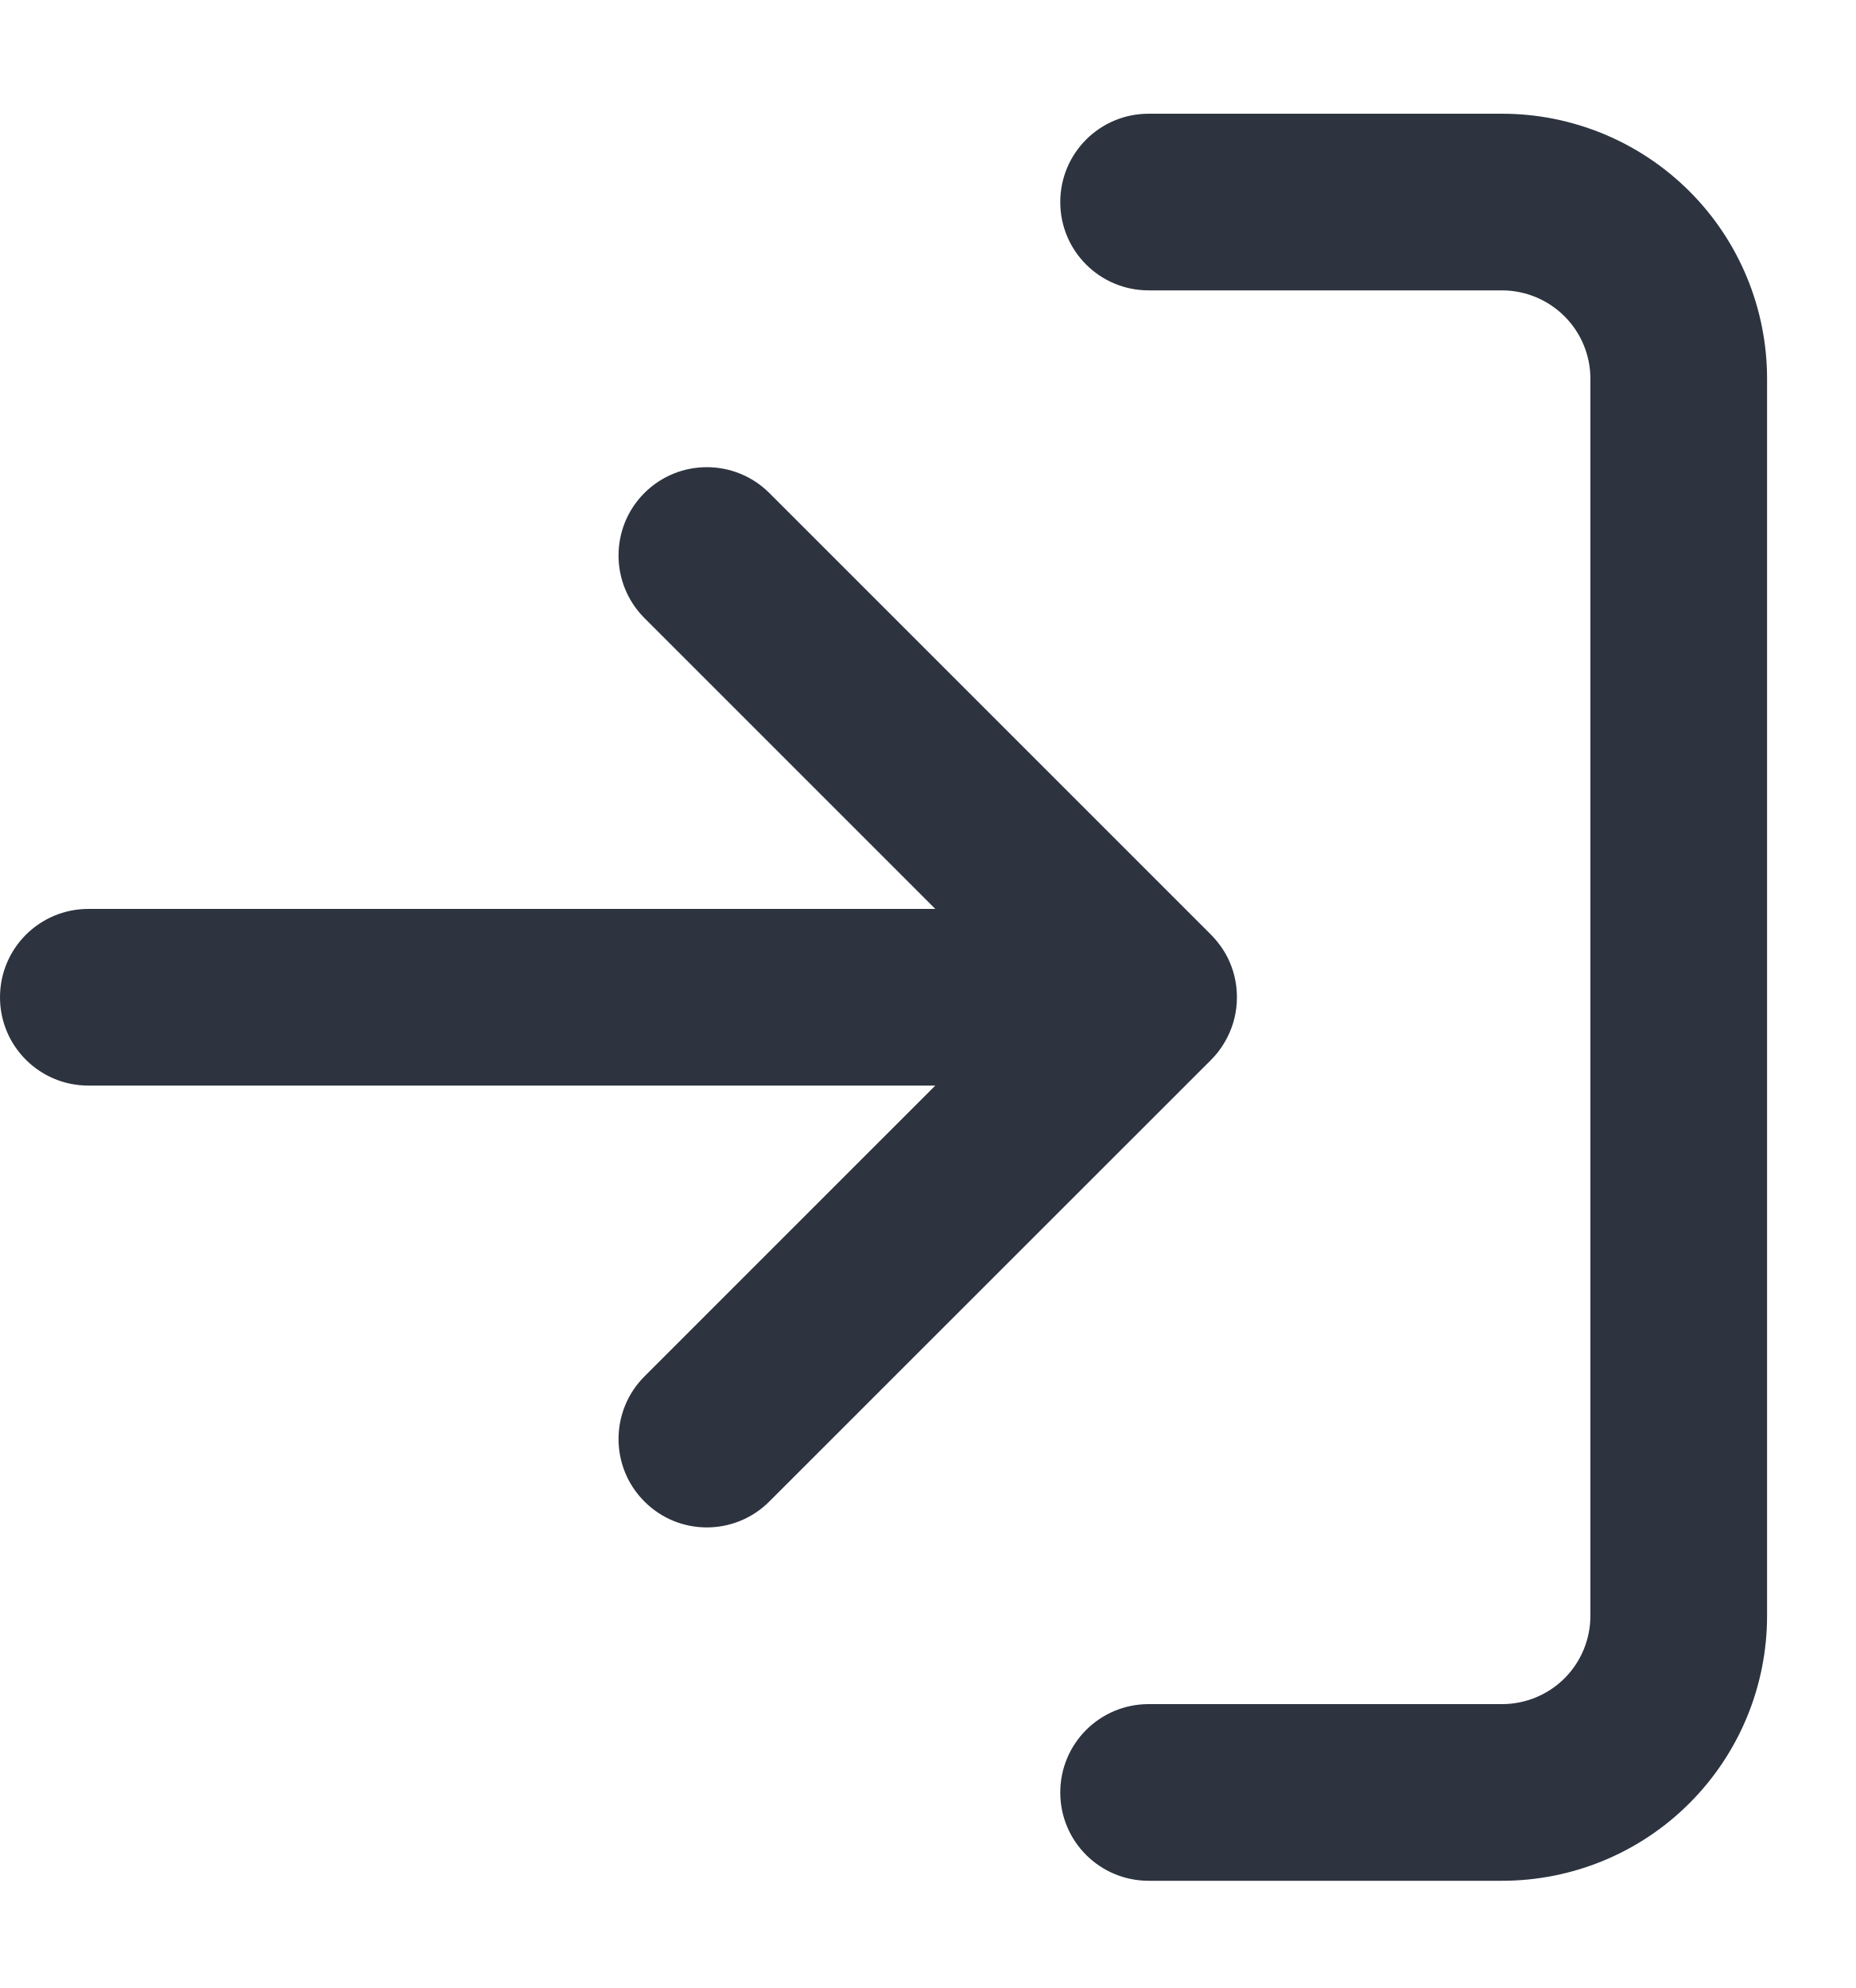
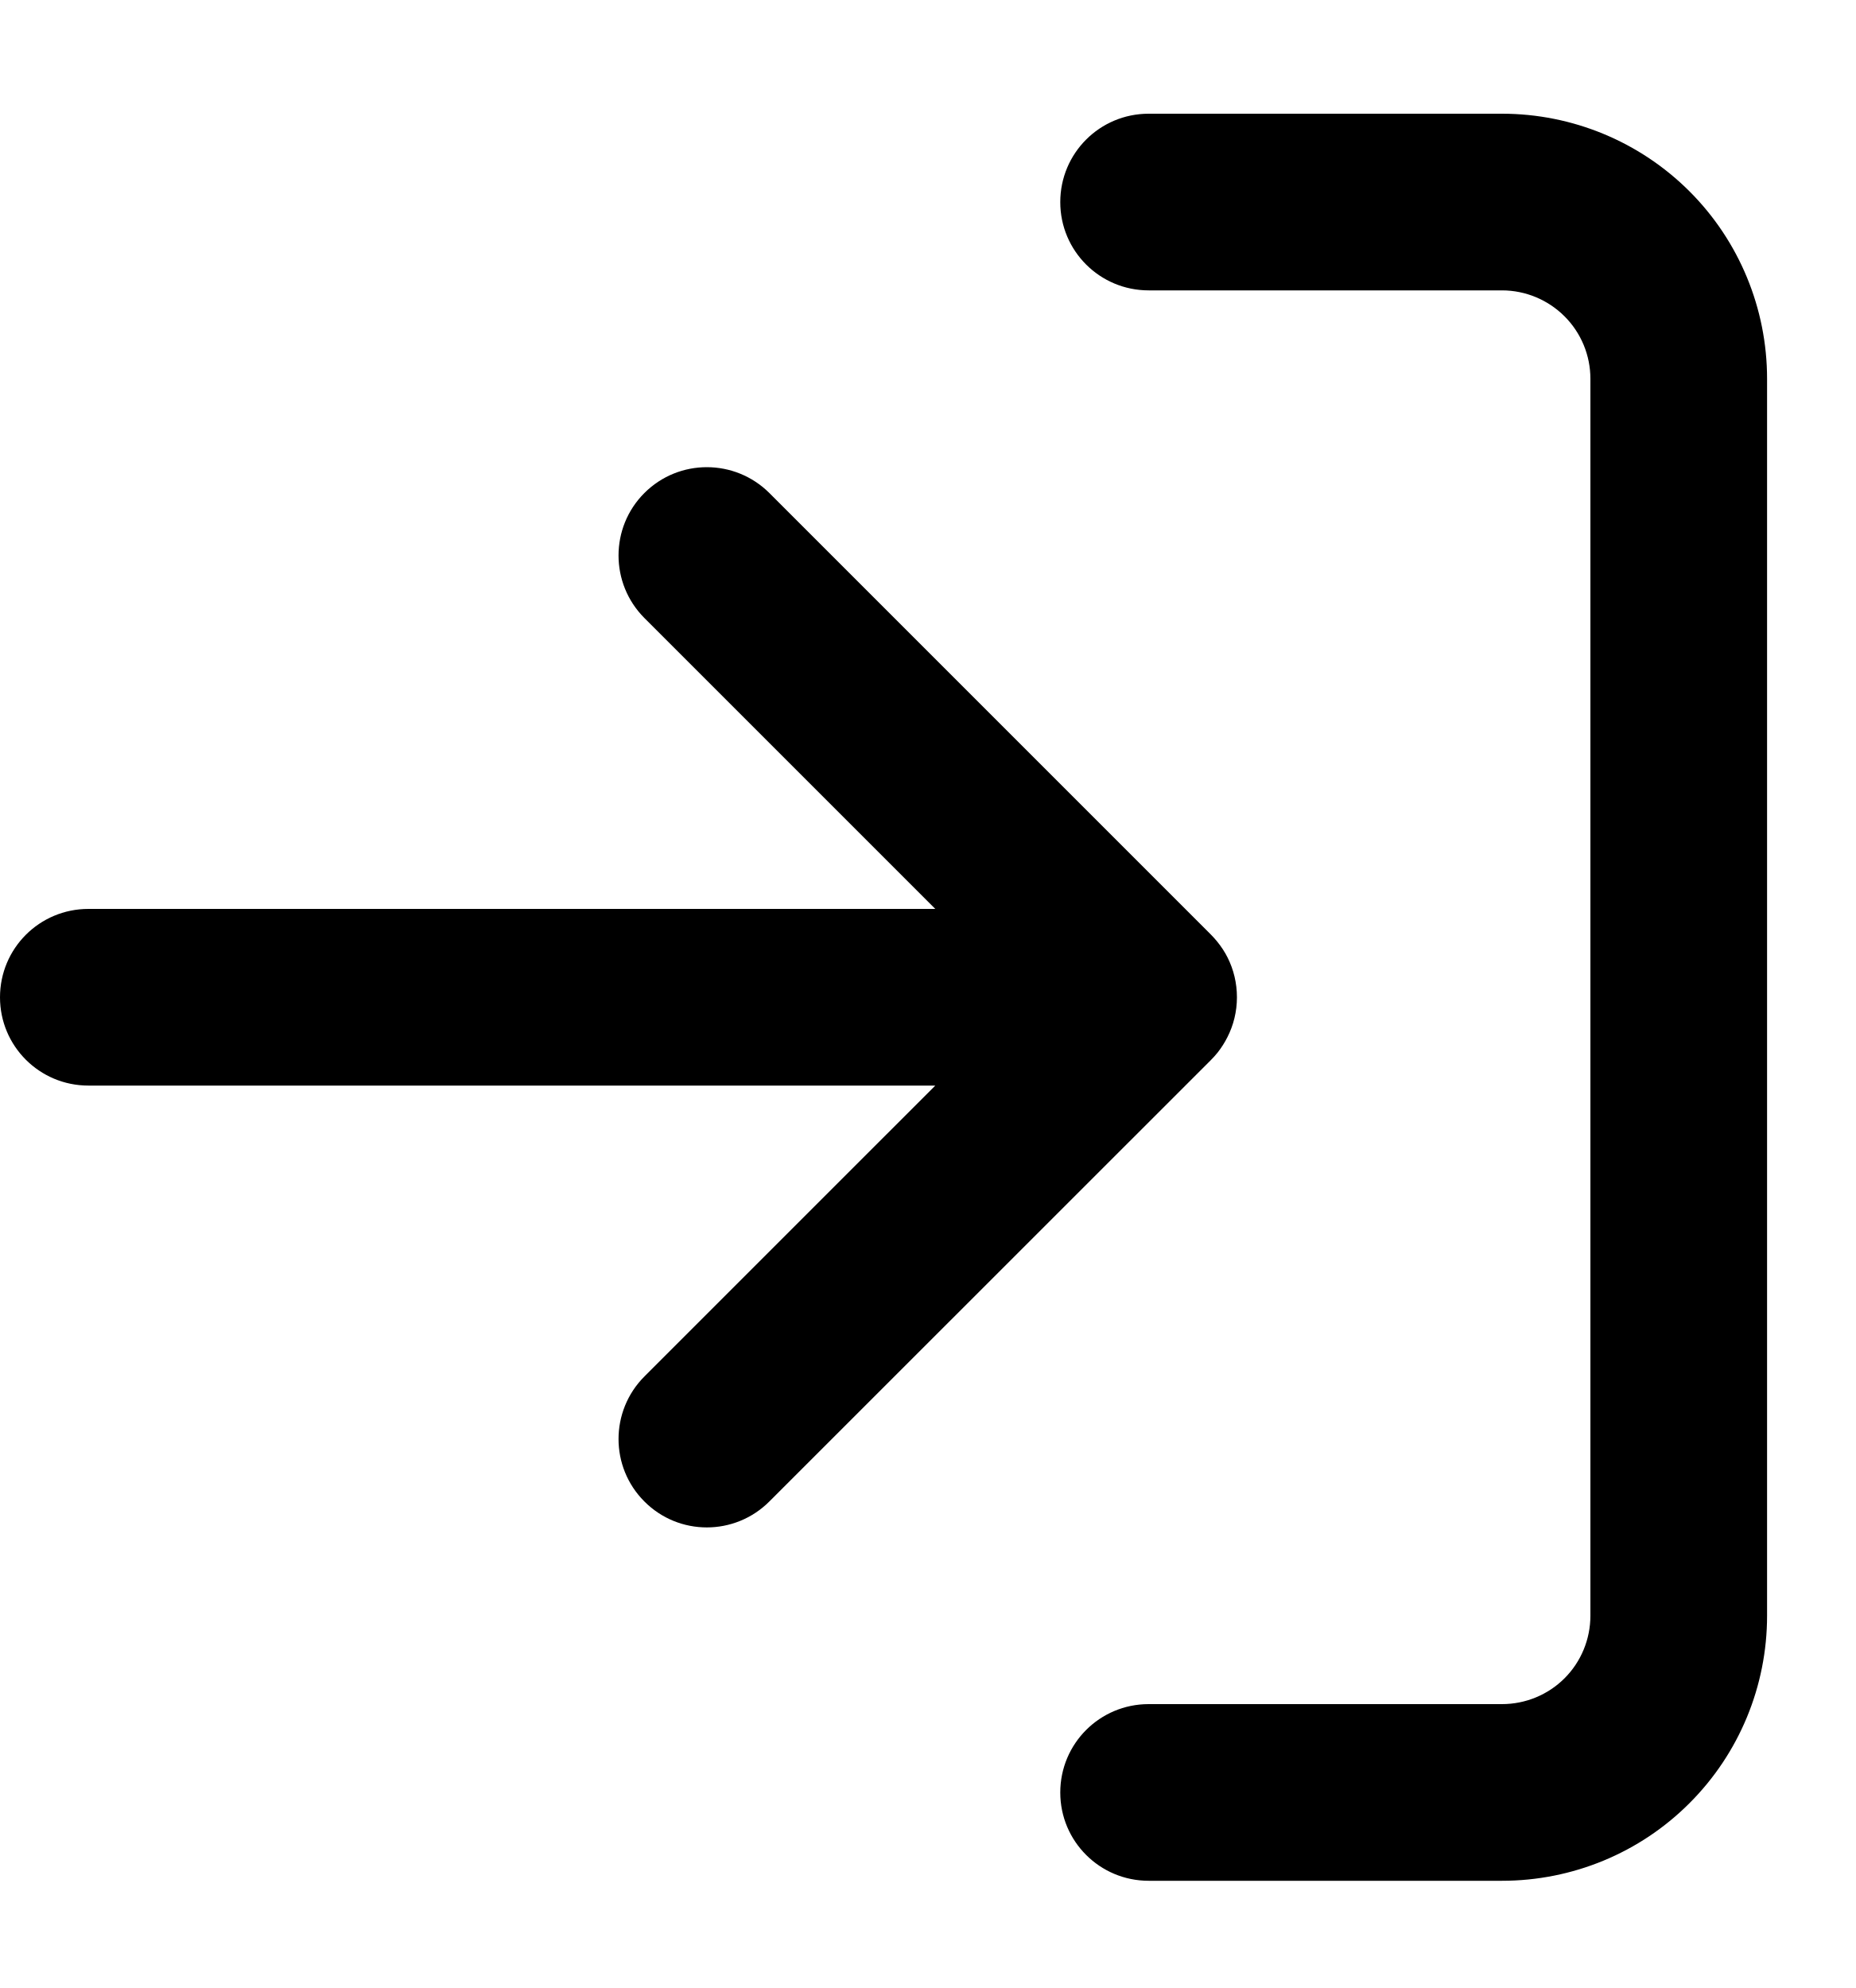
- <svg xmlns="http://www.w3.org/2000/svg" id="login" width="14" height="15" viewBox="0 0 14 15" fill="none">
-   <path fill-rule="evenodd" clip-rule="evenodd" d="M8 1.525C8 1.156 8.298 0.858 8.667 0.858H11.333C11.864 0.858 12.373 1.069 12.748 1.444C13.123 1.819 13.333 2.328 13.333 2.858V12.191C13.333 12.722 13.123 13.23 12.748 13.605C12.373 13.981 11.864 14.191 11.333 14.191H8.667C8.298 14.191 8 13.893 8 13.525C8 13.156 8.298 12.858 8.667 12.858H11.333C11.51 12.858 11.68 12.788 11.805 12.663C11.93 12.538 12 12.368 12 12.191V2.858C12 2.681 11.93 2.512 11.805 2.387C11.68 2.262 11.51 2.191 11.333 2.191H8.667C8.298 2.191 8 1.893 8 1.525ZM4.862 3.72C5.122 3.46 5.544 3.46 5.805 3.72L9.134 7.049C9.151 7.066 9.167 7.084 9.182 7.102C9.214 7.141 9.241 7.182 9.263 7.226C9.308 7.316 9.333 7.417 9.333 7.525C9.333 7.633 9.307 7.736 9.261 7.826C9.241 7.866 9.216 7.905 9.188 7.941C9.171 7.962 9.153 7.982 9.134 8.001L5.805 11.329C5.544 11.59 5.122 11.59 4.862 11.329C4.602 11.069 4.602 10.647 4.862 10.386L7.057 8.191H0.667C0.298 8.191 0 7.893 0 7.525C0 7.156 0.298 6.858 0.667 6.858H7.057L4.862 4.663C4.602 4.402 4.602 3.98 4.862 3.72Z" fill="#2D3440" />
+ <svg xmlns="http://www.w3.org/2000/svg" id="login" width="14" height="15" viewBox="0 0 14 15">
+   <path fill-rule="evenodd" clip-rule="evenodd" d="M8 1.525C8 1.156 8.298 0.858 8.667 0.858H11.333C11.864 0.858 12.373 1.069 12.748 1.444C13.123 1.819 13.333 2.328 13.333 2.858V12.191C13.333 12.722 13.123 13.23 12.748 13.605C12.373 13.981 11.864 14.191 11.333 14.191H8.667C8.298 14.191 8 13.893 8 13.525C8 13.156 8.298 12.858 8.667 12.858H11.333C11.51 12.858 11.68 12.788 11.805 12.663C11.93 12.538 12 12.368 12 12.191V2.858C12 2.681 11.93 2.512 11.805 2.387C11.68 2.262 11.51 2.191 11.333 2.191H8.667C8.298 2.191 8 1.893 8 1.525ZM4.862 3.72C5.122 3.46 5.544 3.46 5.805 3.72L9.134 7.049C9.151 7.066 9.167 7.084 9.182 7.102C9.214 7.141 9.241 7.182 9.263 7.226C9.308 7.316 9.333 7.417 9.333 7.525C9.333 7.633 9.307 7.736 9.261 7.826C9.241 7.866 9.216 7.905 9.188 7.941C9.171 7.962 9.153 7.982 9.134 8.001L5.805 11.329C5.544 11.59 5.122 11.59 4.862 11.329C4.602 11.069 4.602 10.647 4.862 10.386L7.057 8.191H0.667C0.298 8.191 0 7.893 0 7.525C0 7.156 0.298 6.858 0.667 6.858H7.057L4.862 4.663C4.602 4.402 4.602 3.98 4.862 3.72Z" />
</svg>
